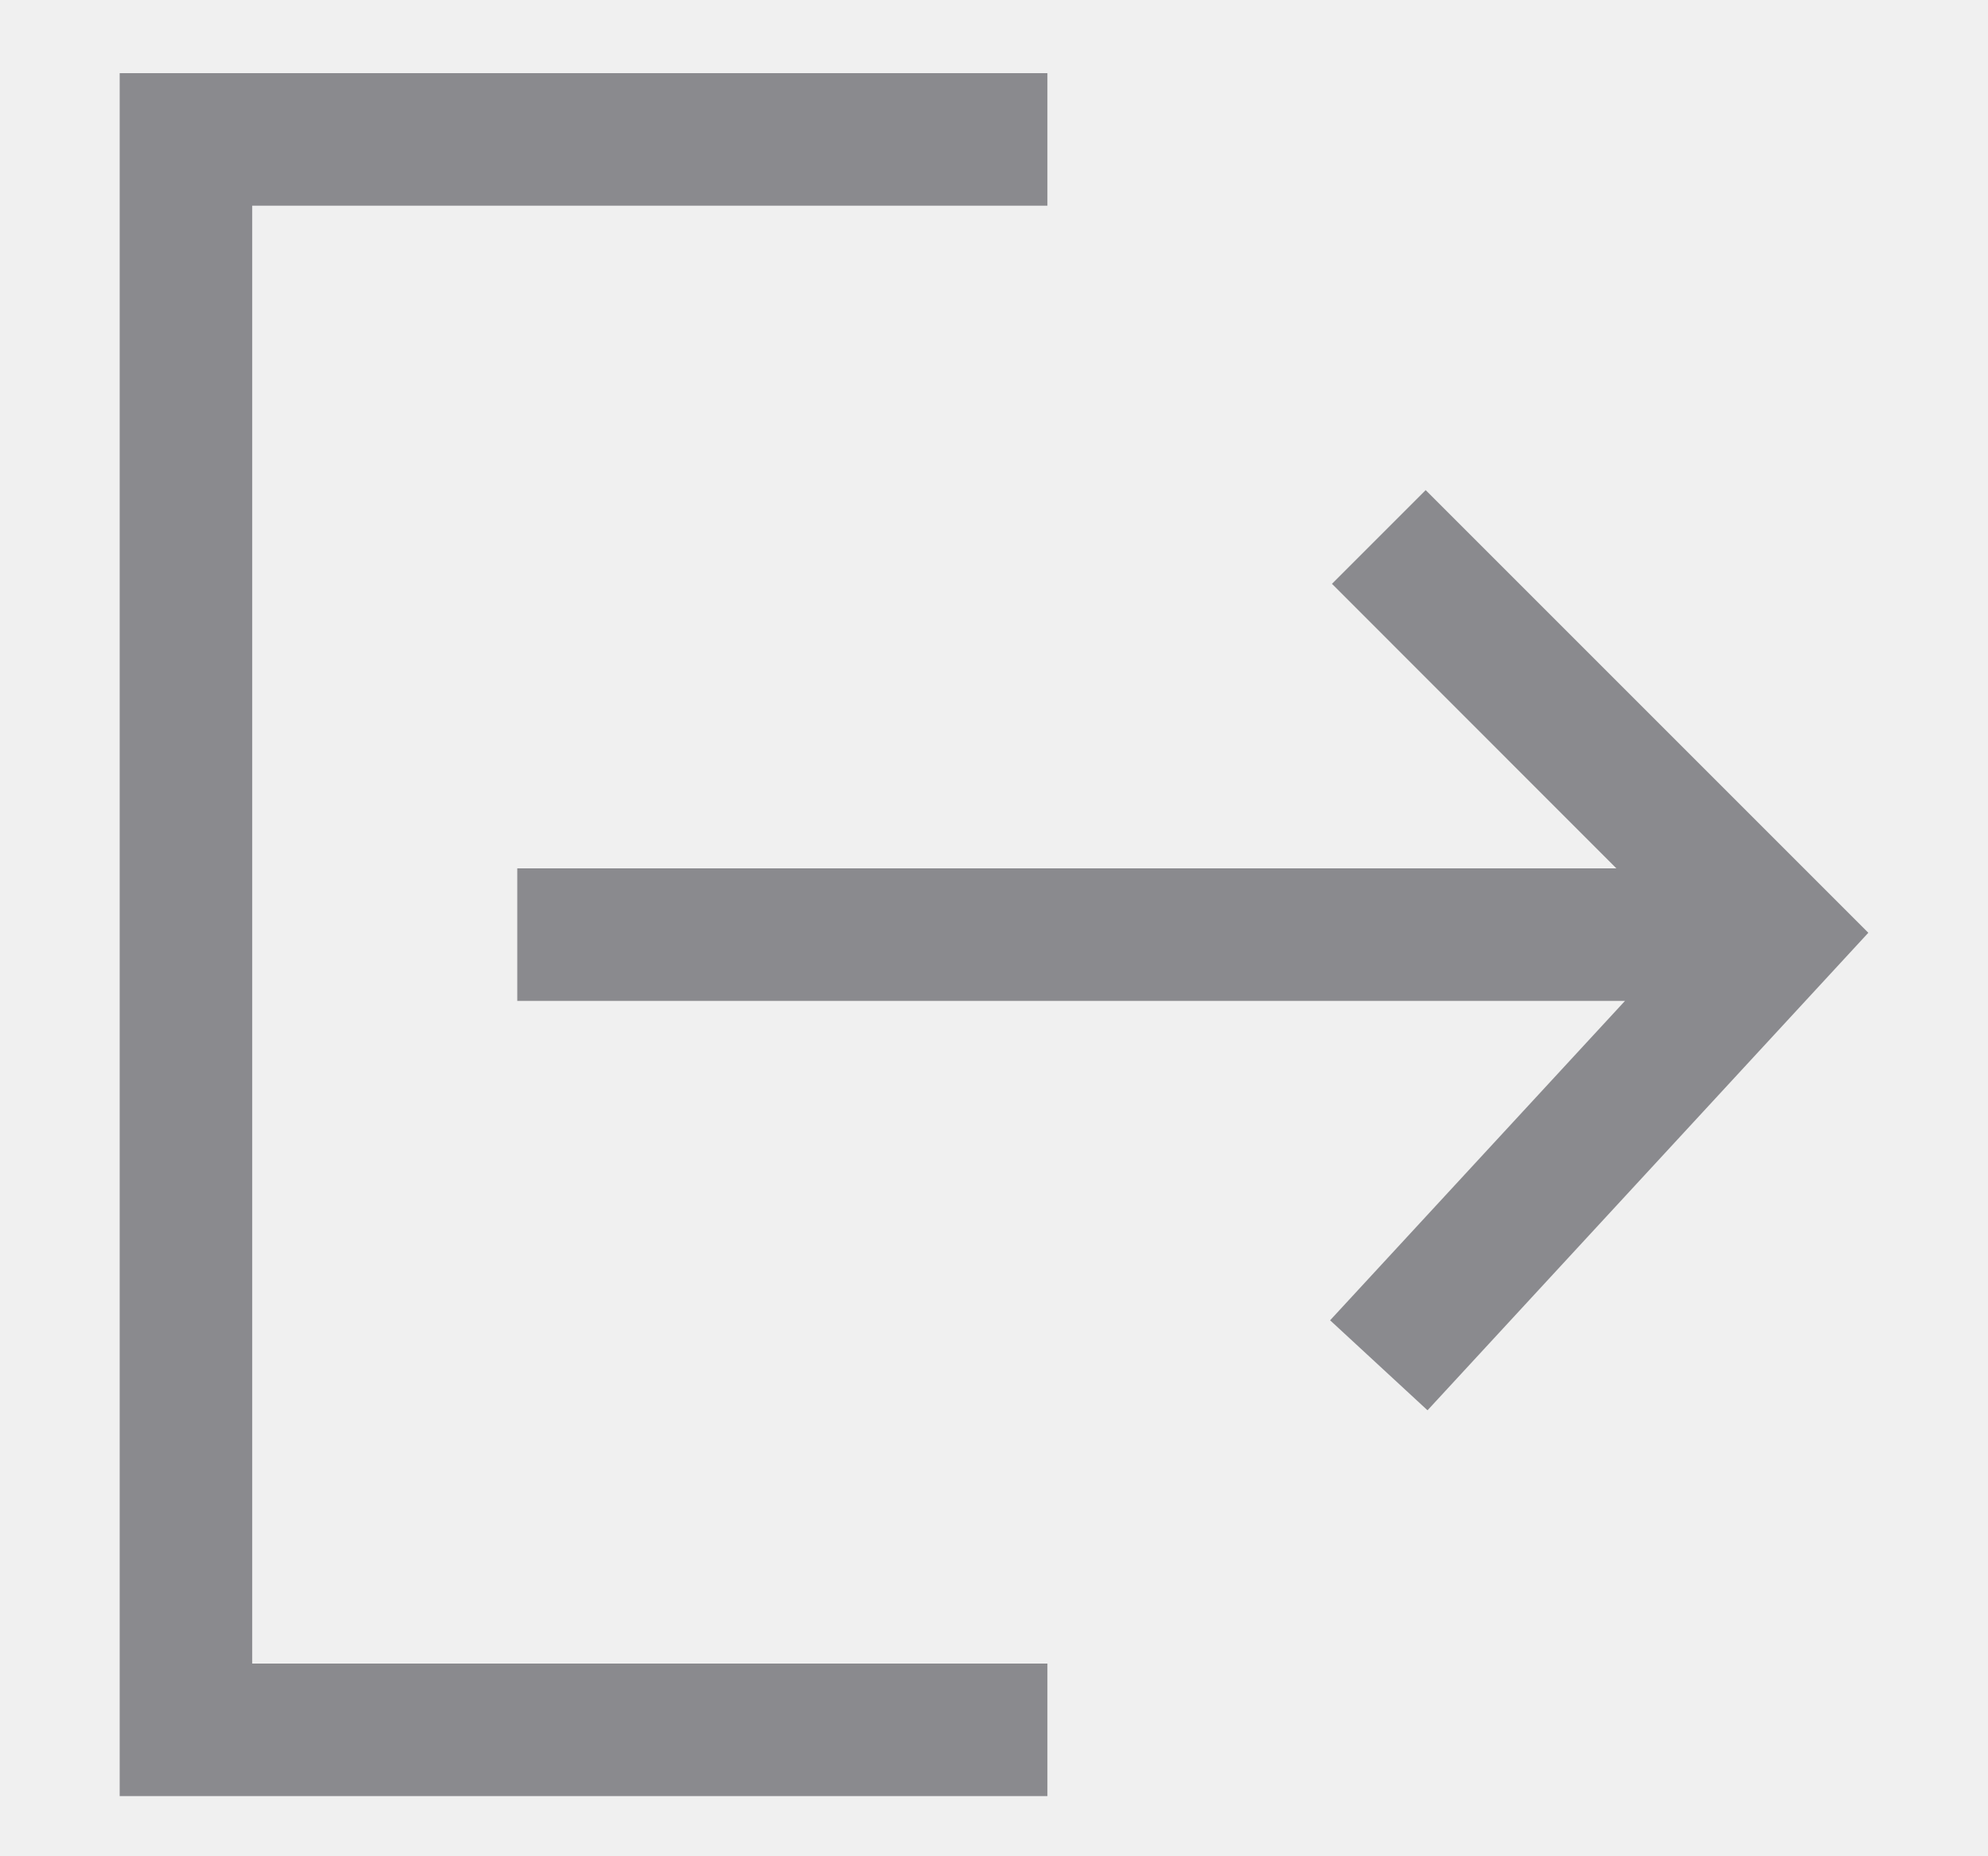
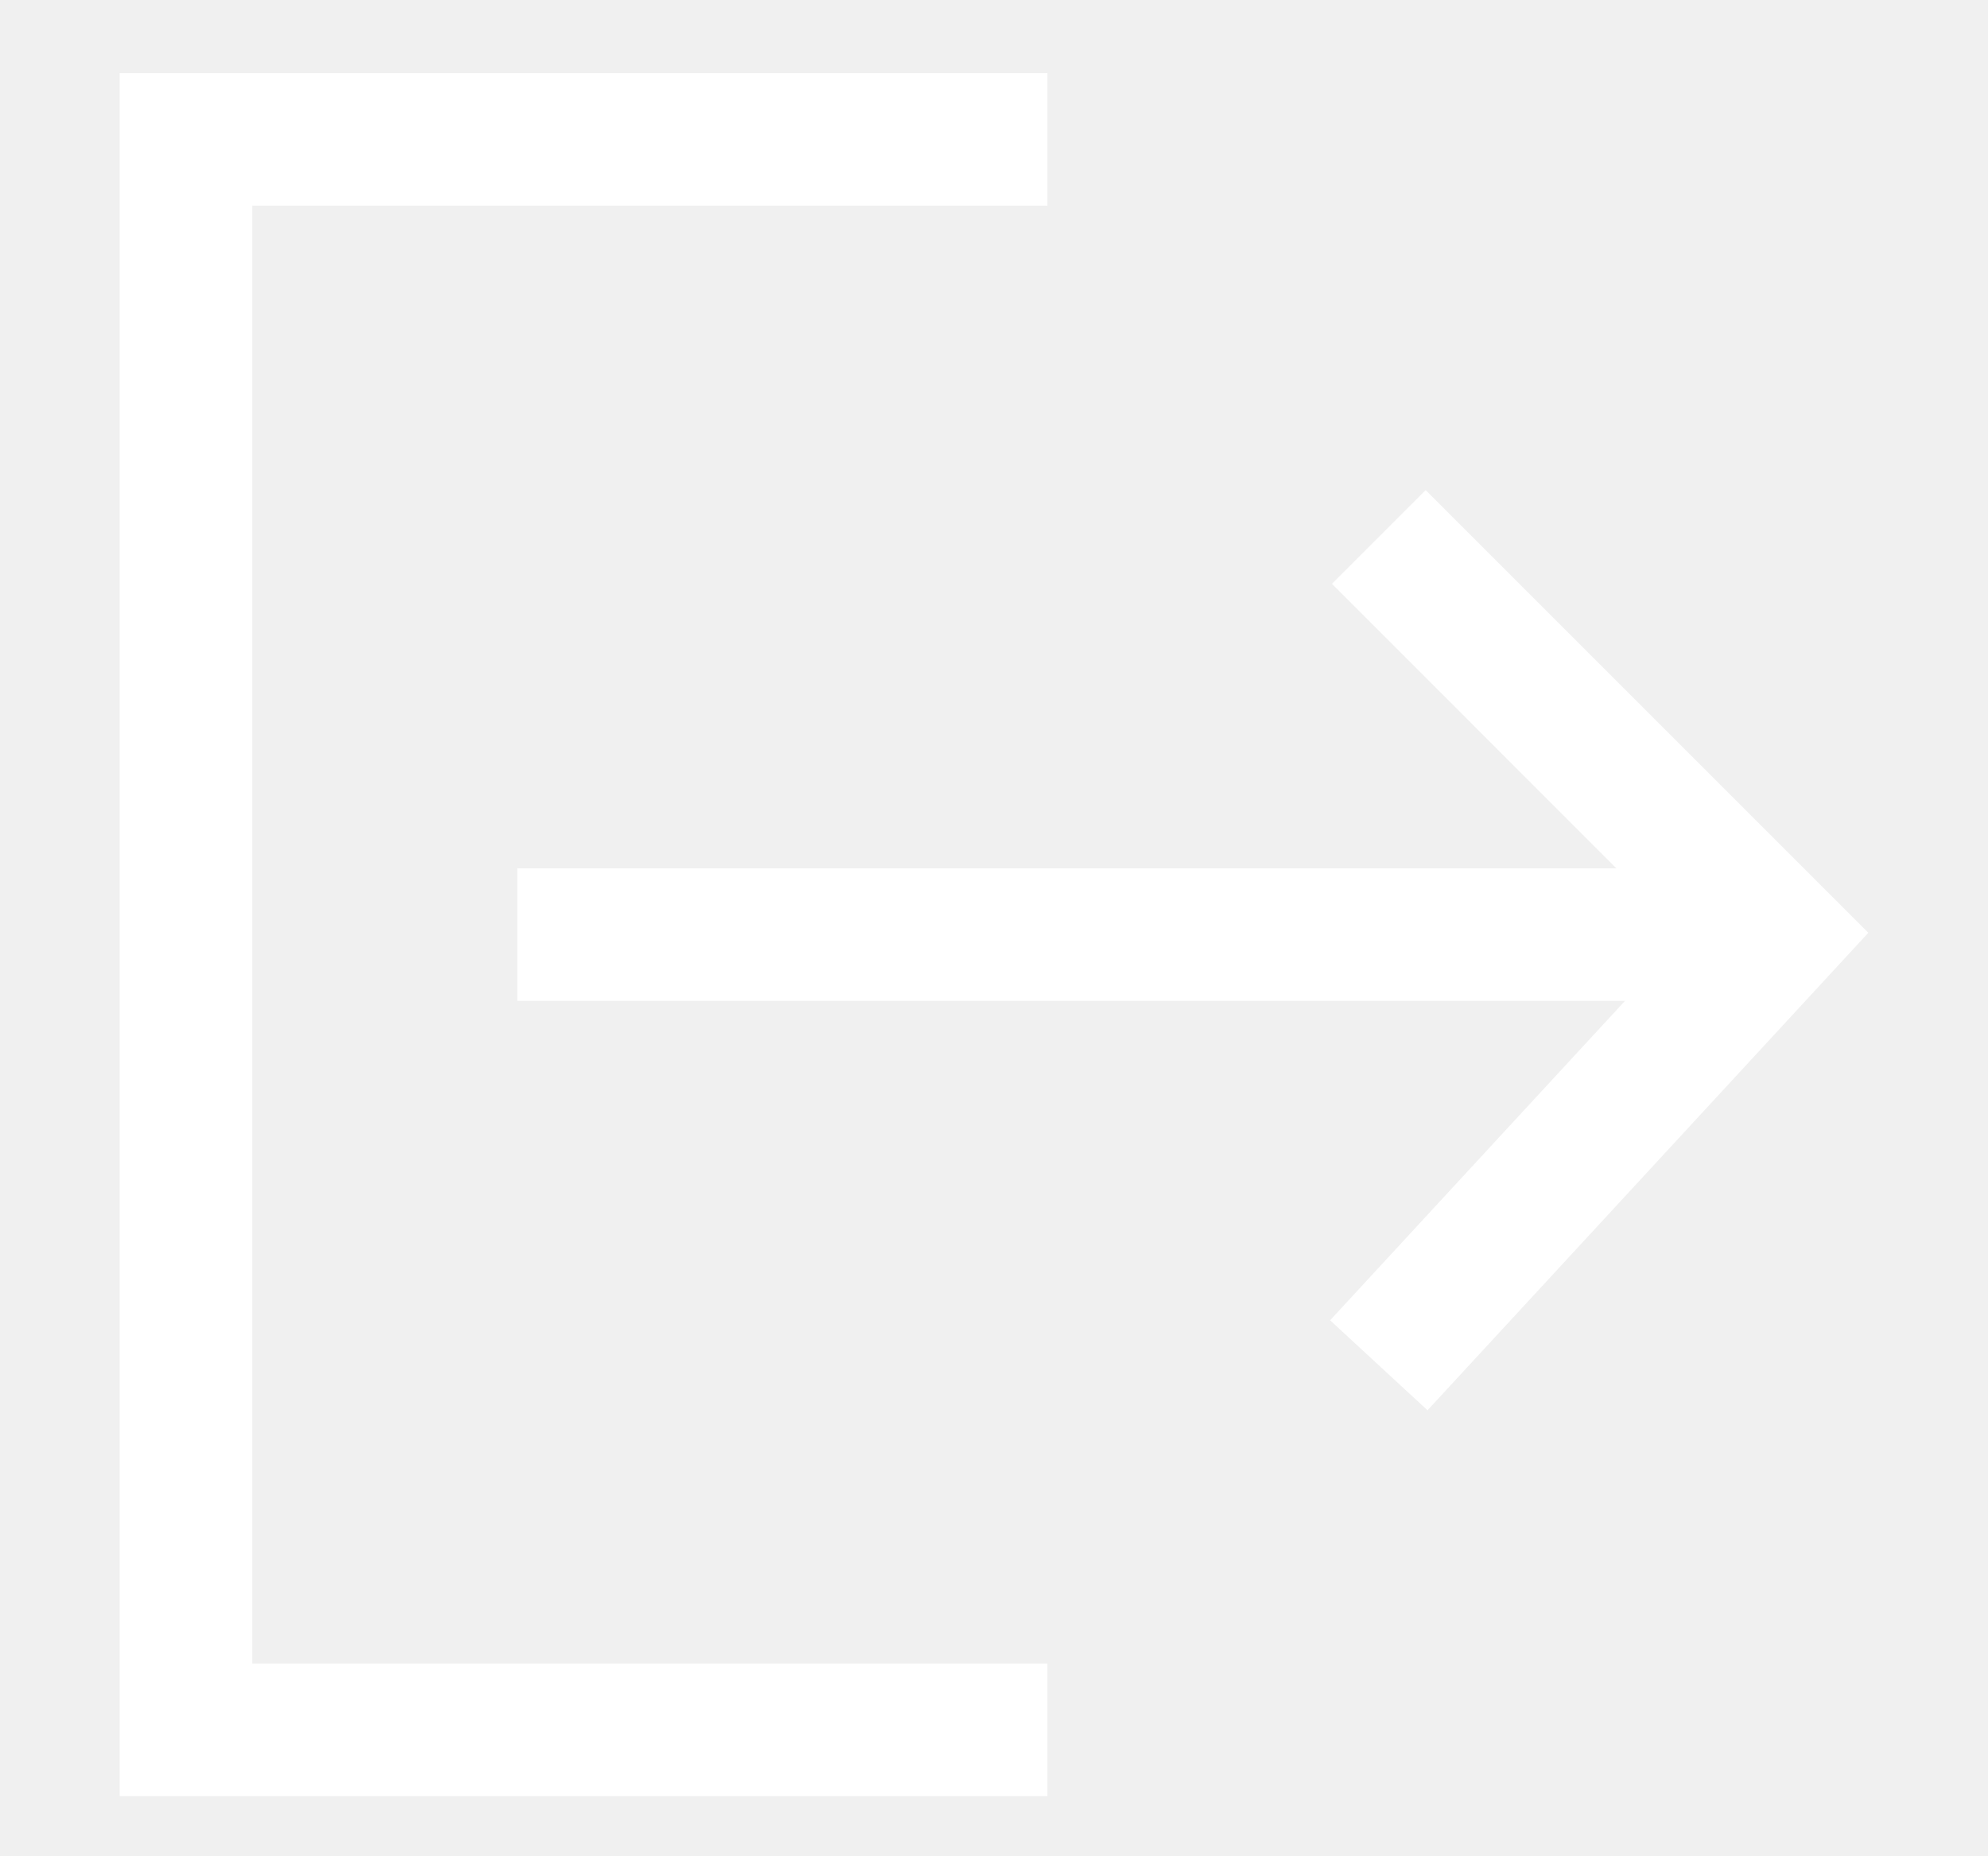
<svg xmlns="http://www.w3.org/2000/svg" width="15" height="14" viewBox="0 0 15 14" fill="none">
-   <path fill-rule="evenodd" clip-rule="evenodd" d="M0.903 0.552L7.903 0.552V1.552L1.903 1.552L1.903 12.552L7.903 12.552V13.552L0.903 13.552L0.903 0.552ZM10.757 3.698L14.097 7.038L10.771 10.641L10.036 9.962L12.261 7.552L3.903 7.552L3.903 6.552L12.196 6.552L10.05 4.405L10.757 3.698Z" fill="#8A8A8E" />
+   <path fill-rule="evenodd" clip-rule="evenodd" d="M0.903 0.552L7.903 0.552V1.552L1.903 1.552L1.903 12.552L7.903 12.552V13.552L0.903 13.552L0.903 0.552ZM10.757 3.698L14.097 7.038L10.771 10.641L10.036 9.962L12.261 7.552L3.903 7.552L3.903 6.552L12.196 6.552L10.05 4.405L10.757 3.698Z" fill="#fff" />
</svg>
